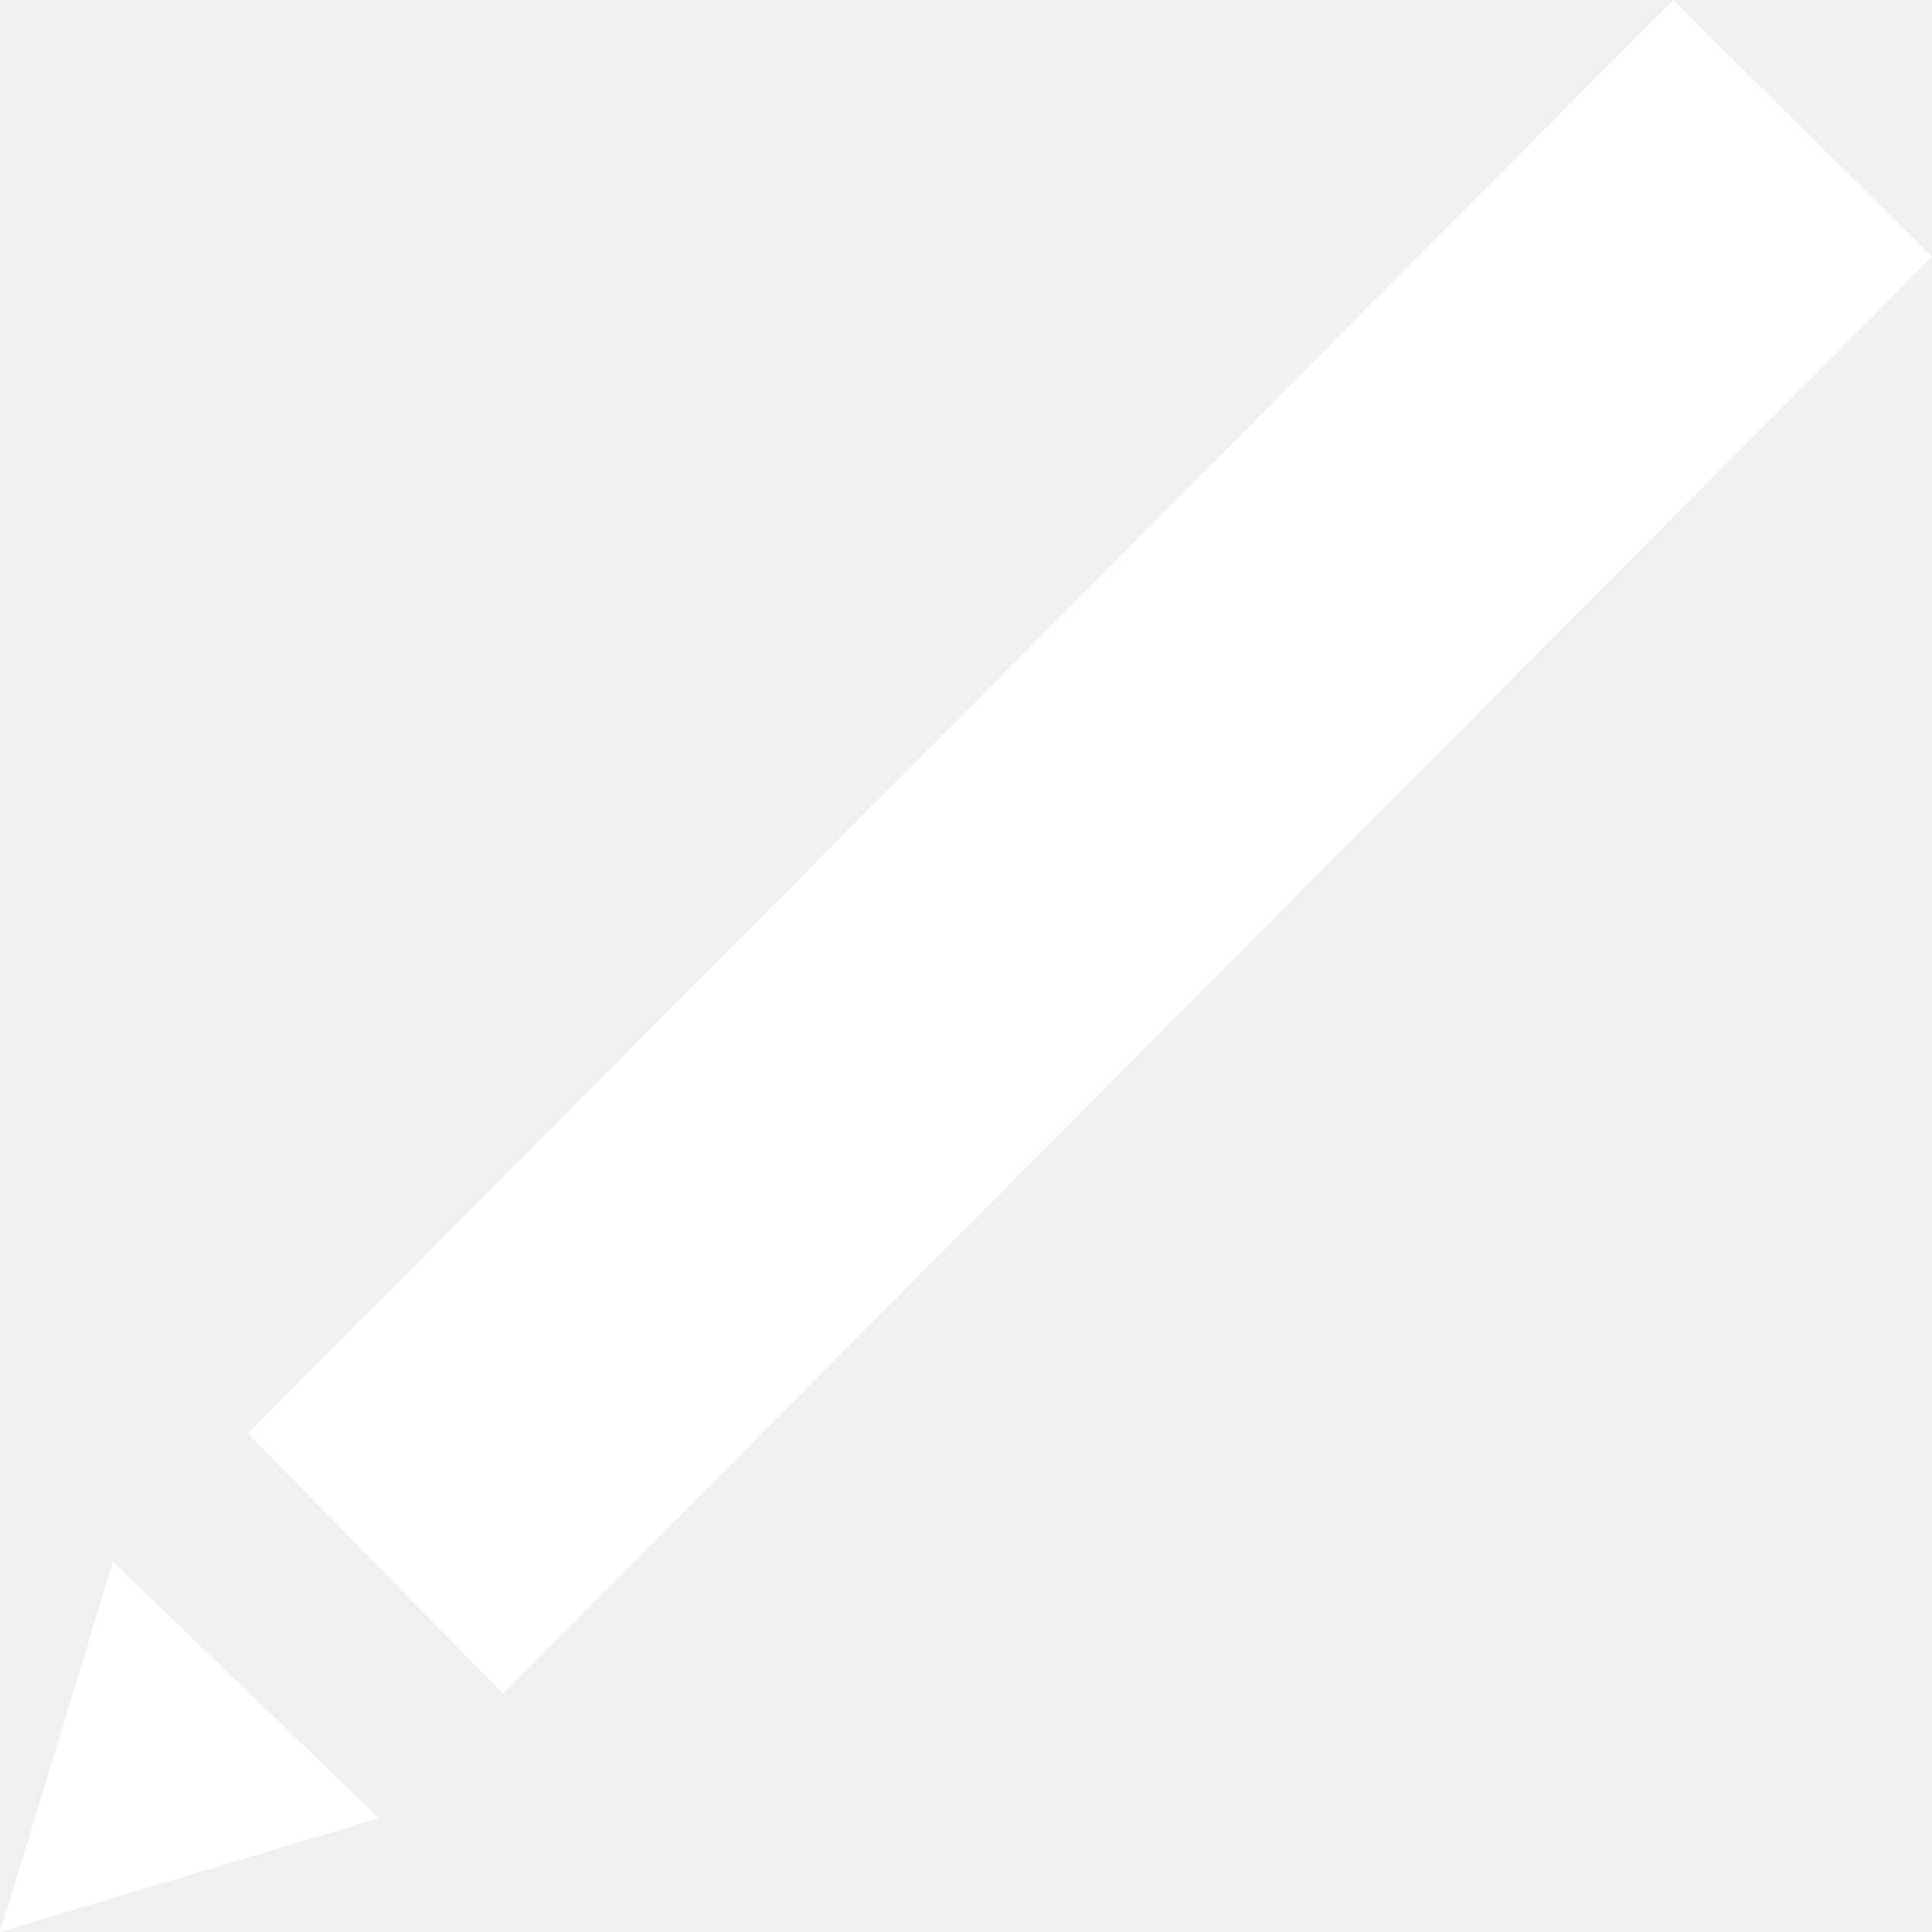
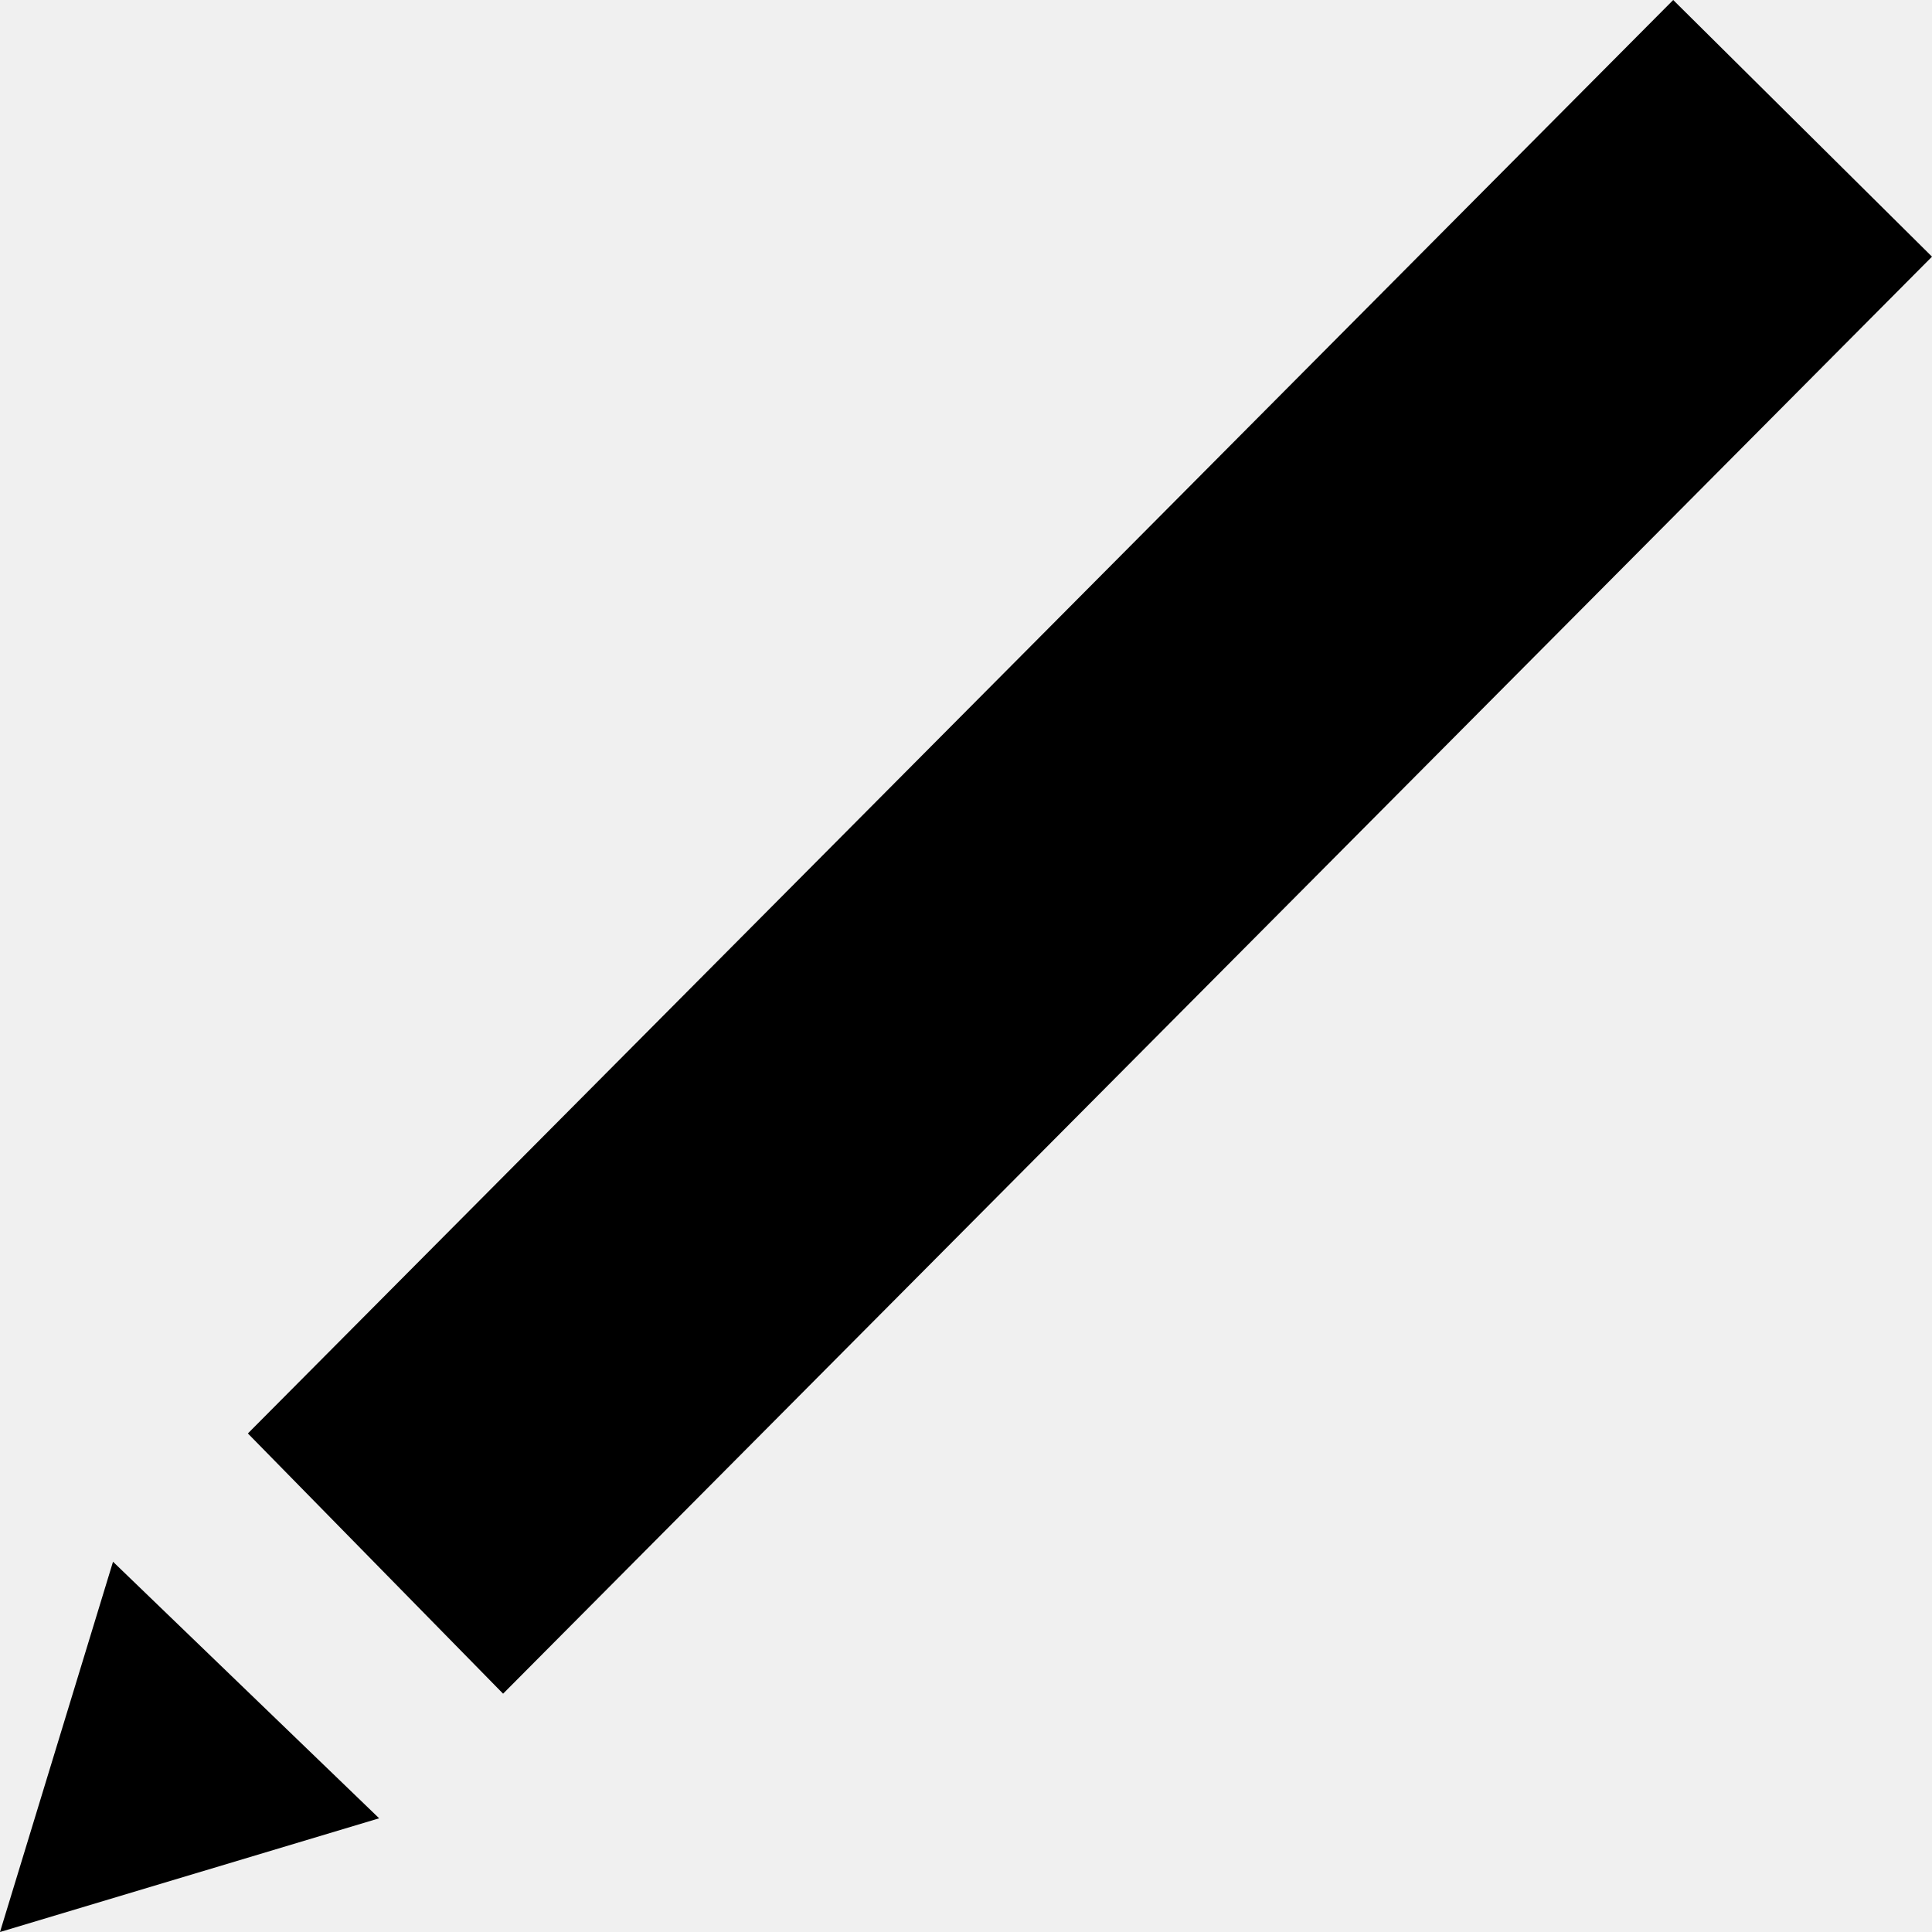
<svg xmlns="http://www.w3.org/2000/svg" width="20" height="20" viewBox="0 0 20 20" fill="none">
-   <path d="M20 2.657L5.208 17.533L2.566 14.839L17.321 0L20 2.657ZM0 20L3.925 18.823L1.17 16.167L0 20Z" fill="white" />
+   <path d="M20 2.657L5.208 17.533L2.566 14.839L17.321 0L20 2.657ZM0 20L3.925 18.823L1.17 16.167L0 20Z" fill="black" />
</svg>
